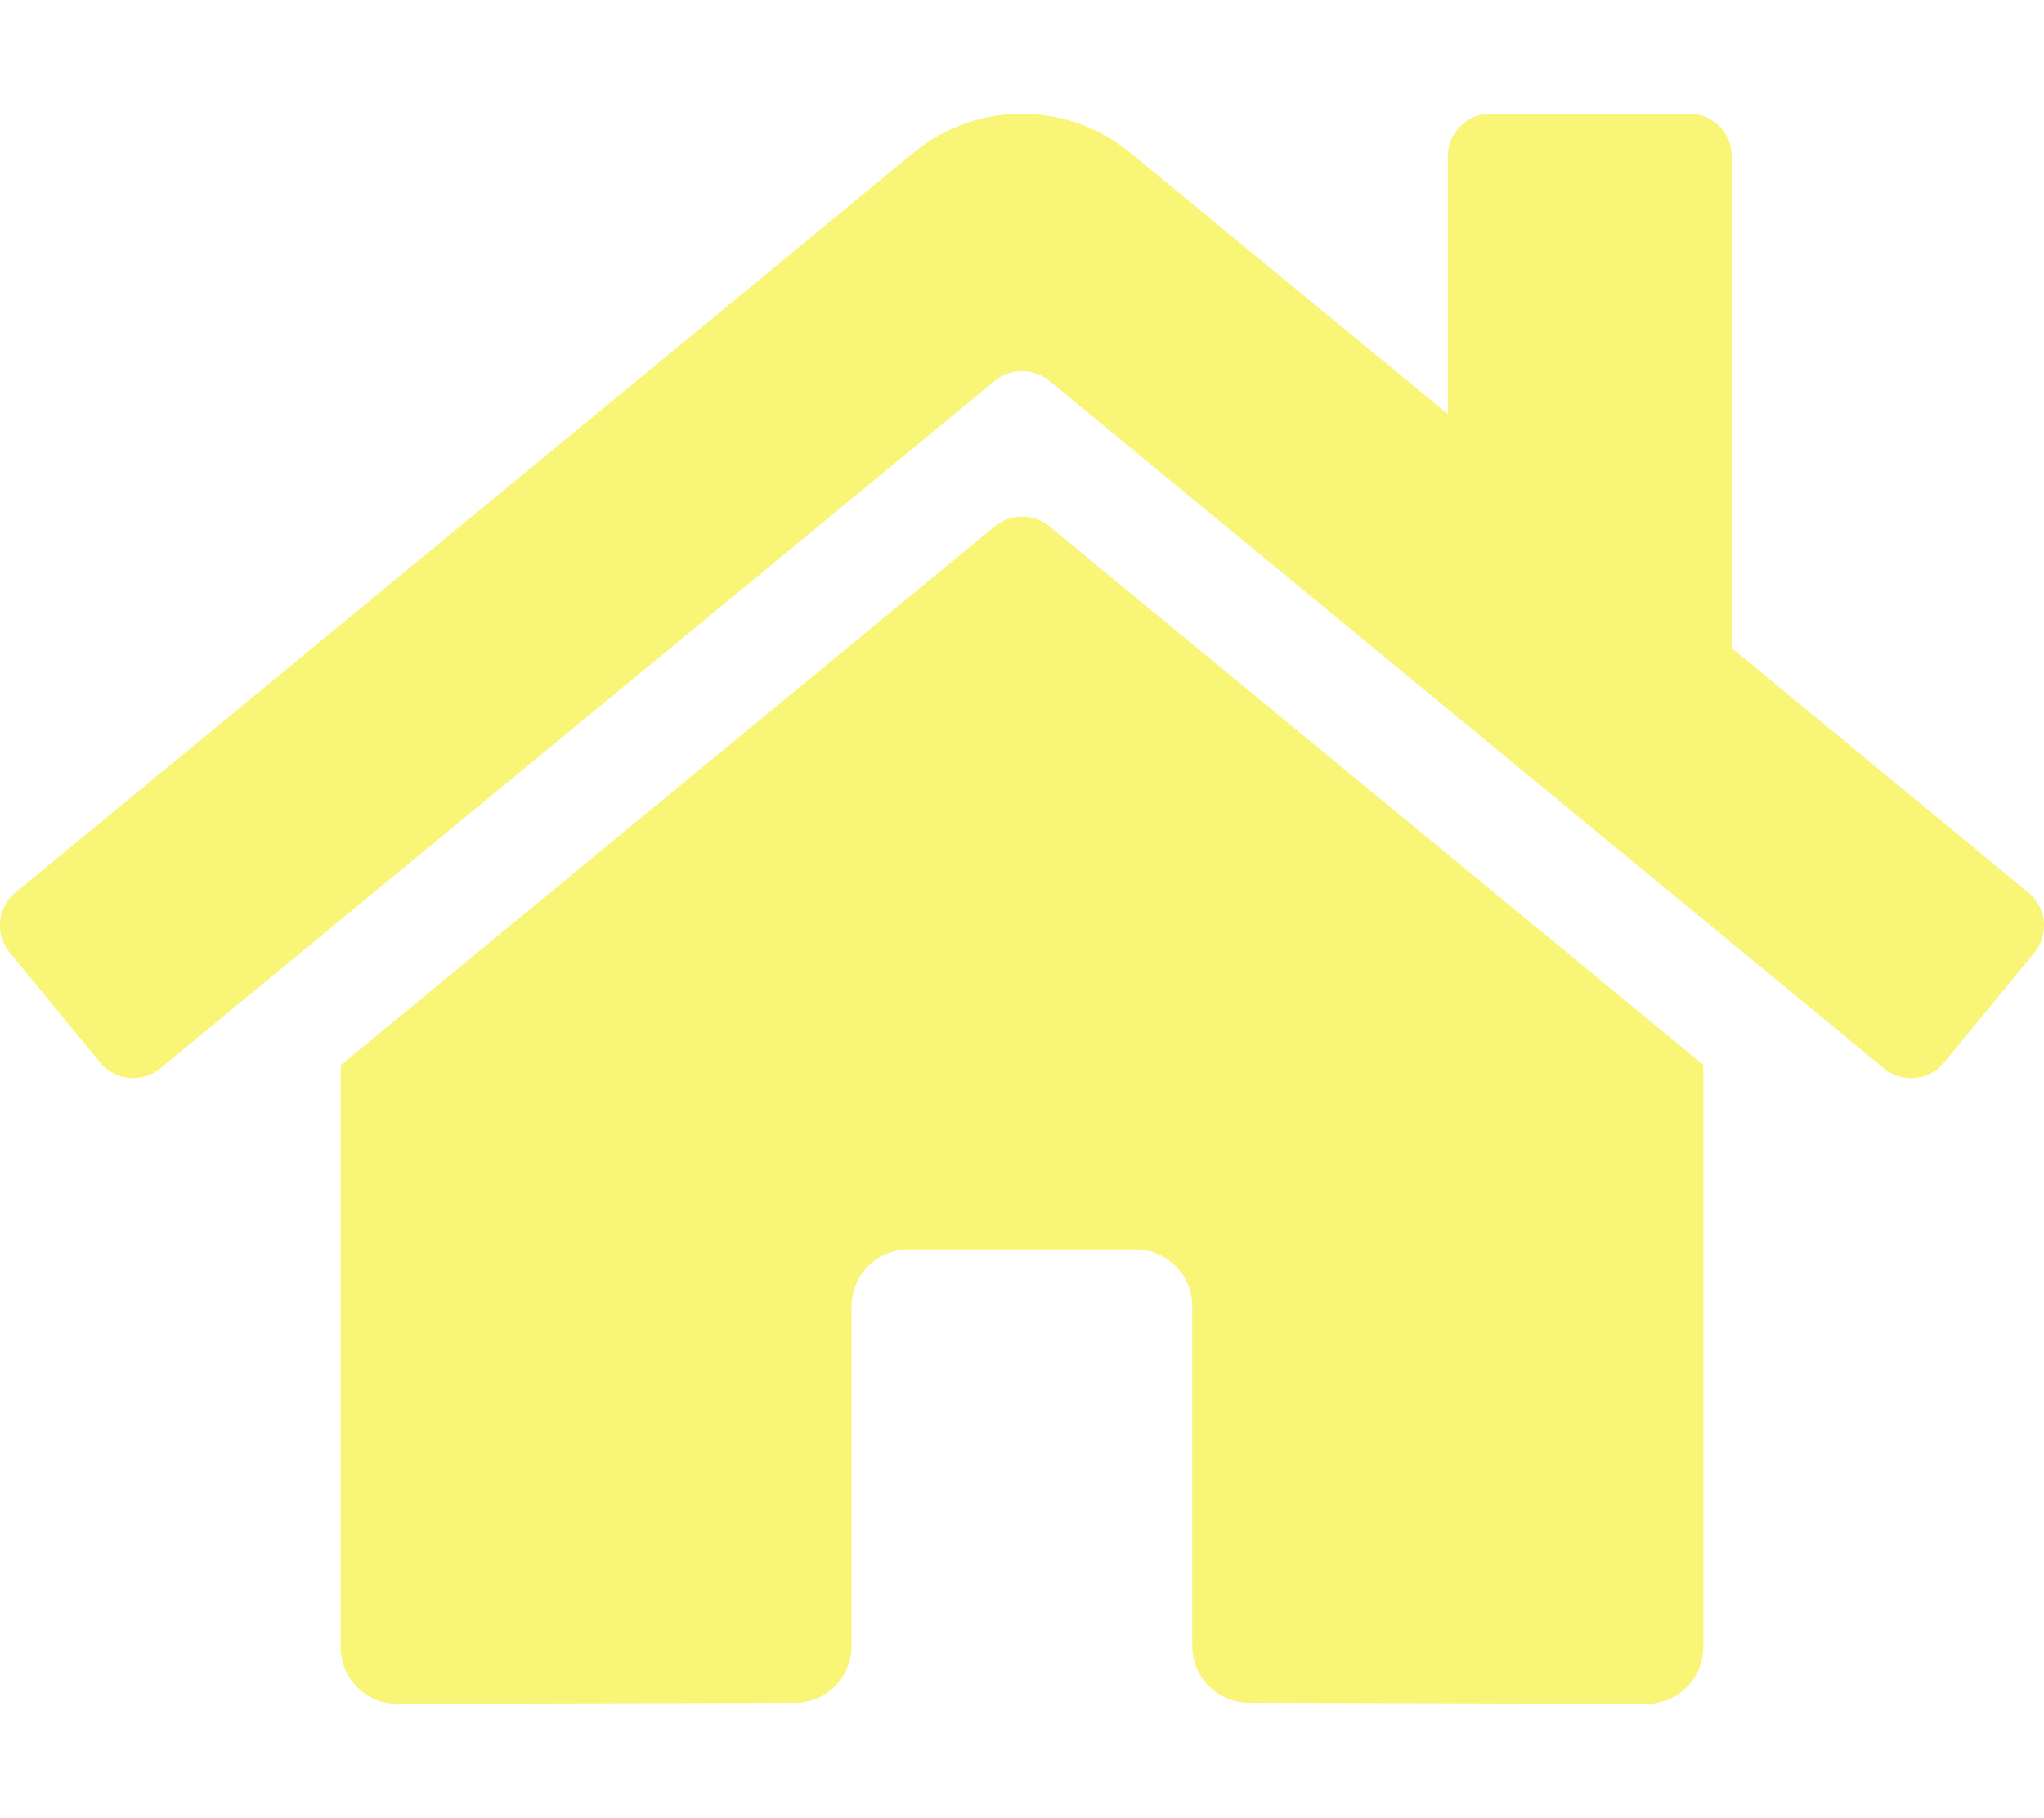
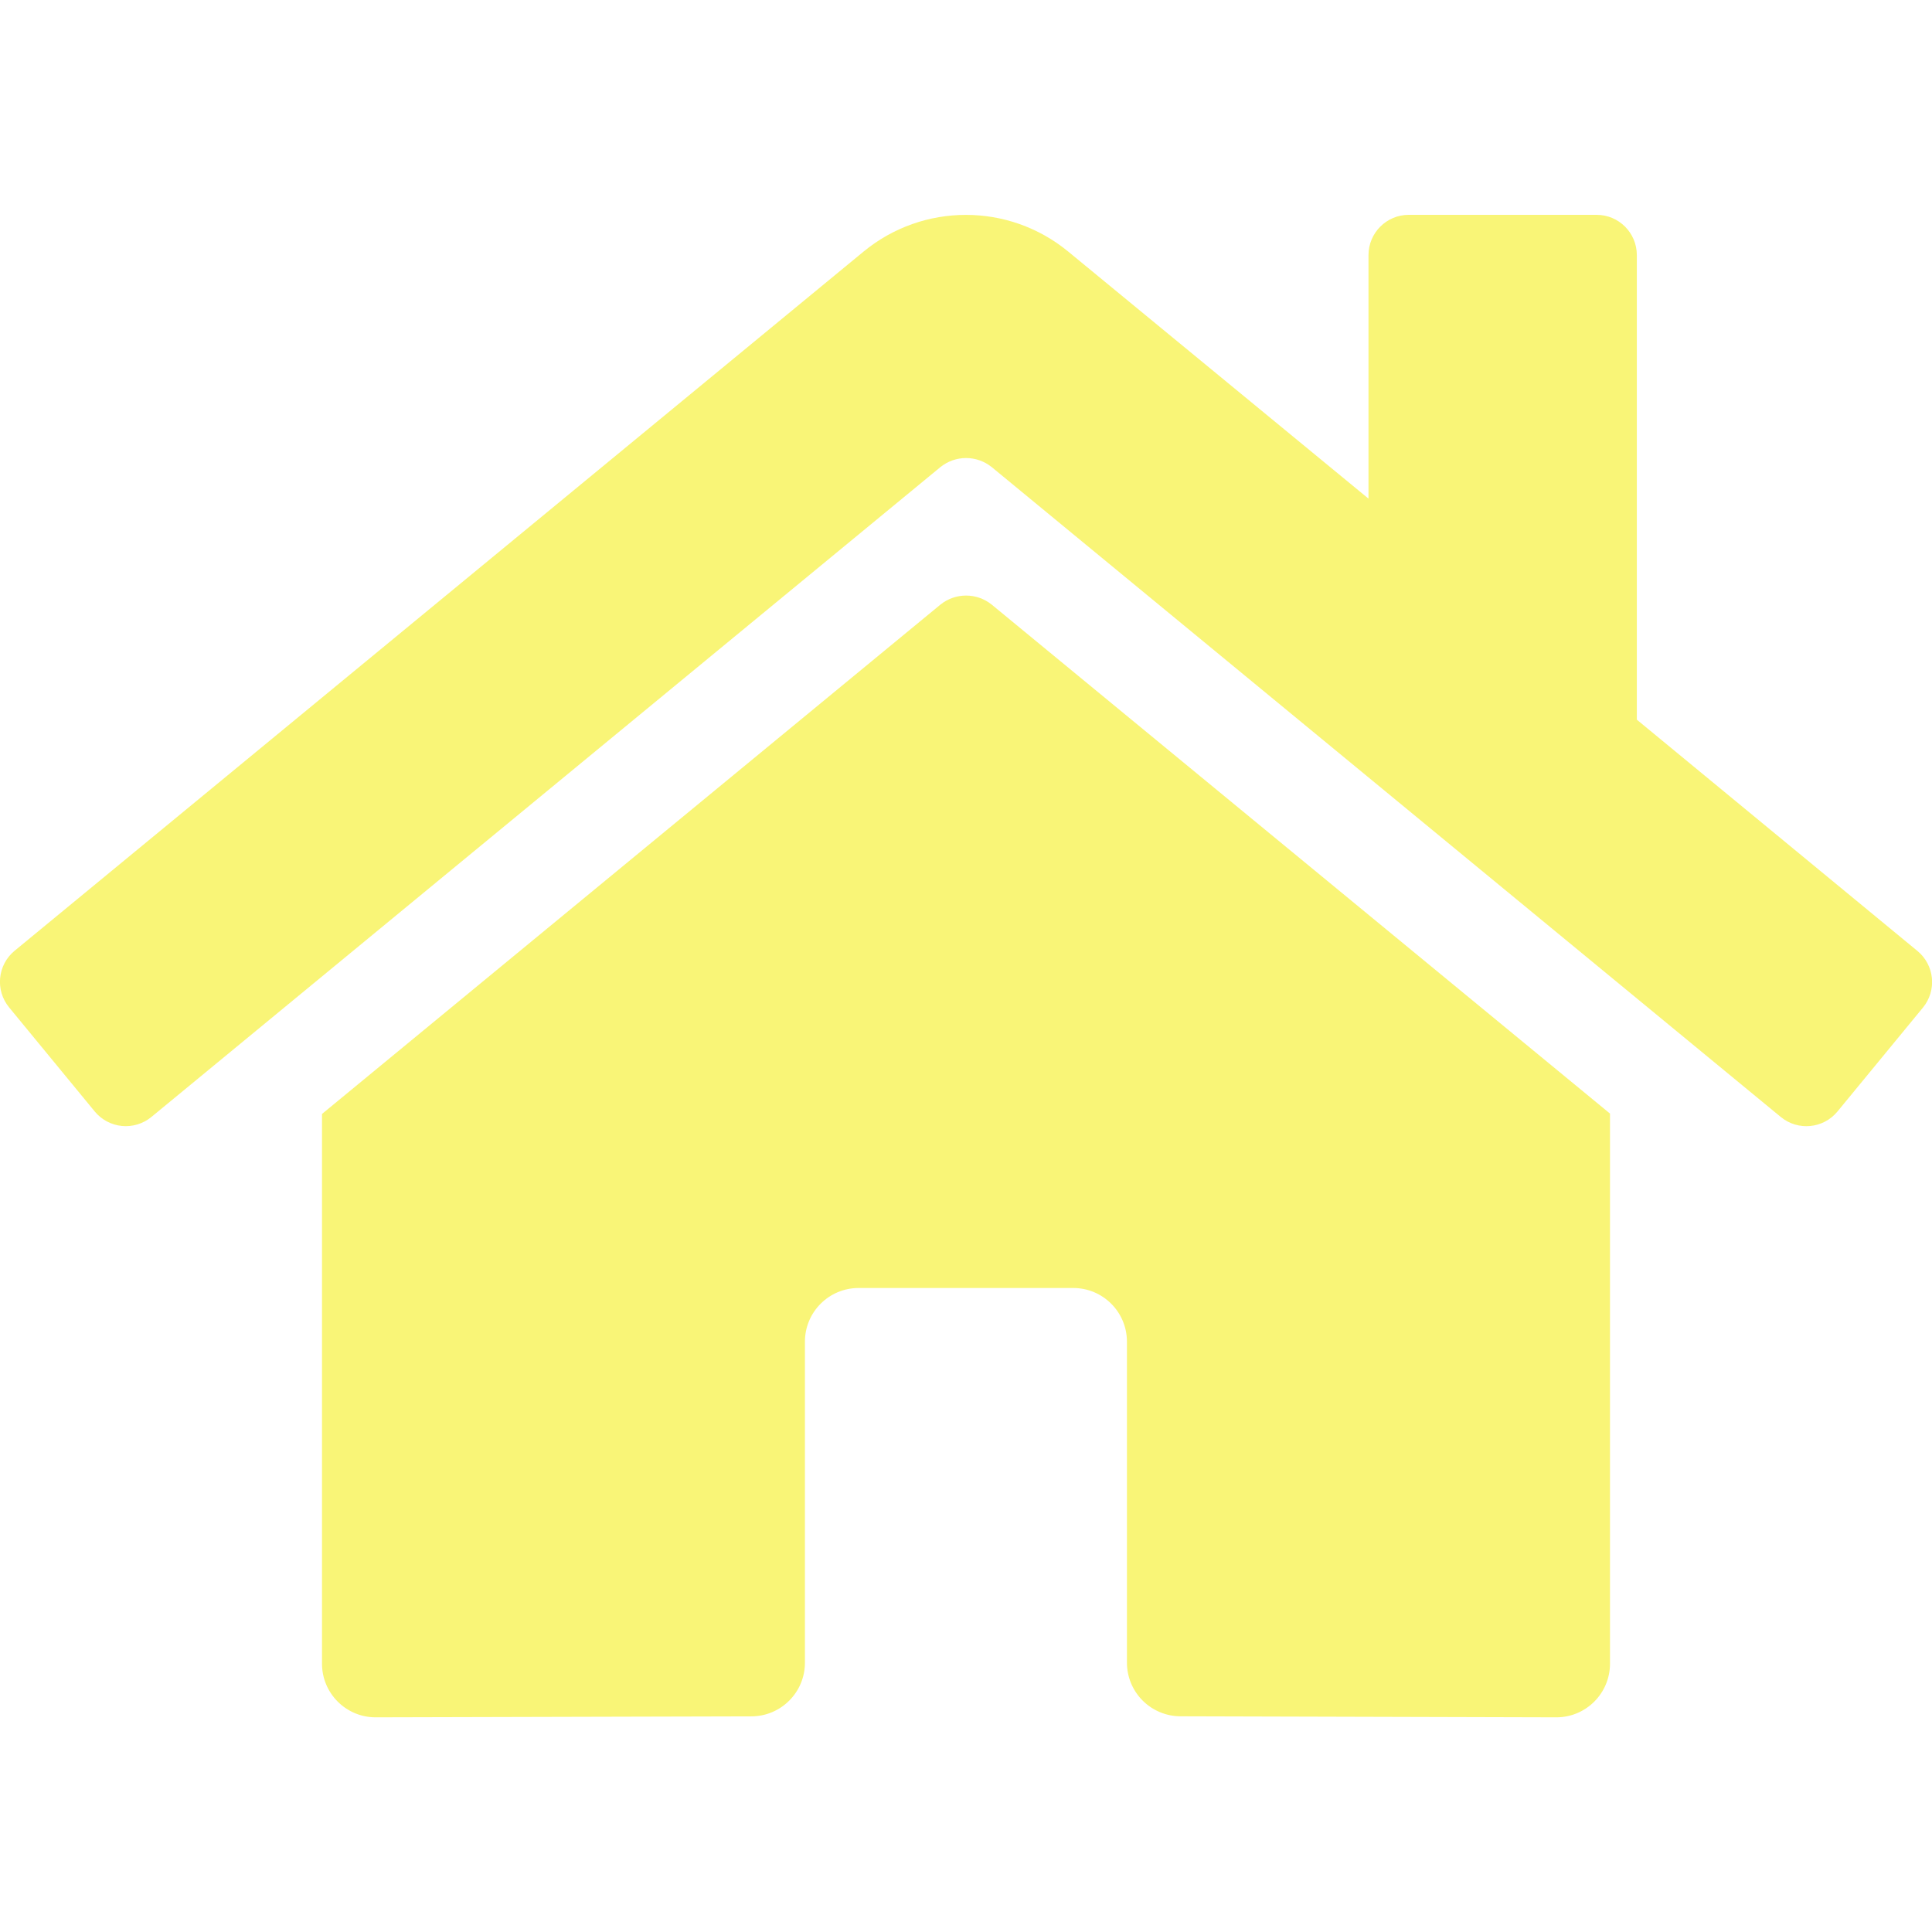
- <svg xmlns="http://www.w3.org/2000/svg" aria-hidden="true" focusable="false" data-prefix="fas" data-icon="home" class="svg-inline--fa fa-home fa-w-18" role="img" viewBox="0 0 576 512">
+ <svg xmlns="http://www.w3.org/2000/svg" aria-hidden="true" focusable="false" data-prefix="fas" data-icon="home" class="svg-inline--fa fa-home fa-w-18" role="img" width="28" height="28" viewBox="0 0 576 512">
  <path fill="#f9f577" d="M280.37 148.26L96 300.11V464a16 16 0 0 0 16 16l112.06-.29a16 16 0 0 0 15.92-16V368a16 16 0 0 1 16-16h64a16 16 0 0 1 16 16v95.64a16 16 0 0 0 16 16.05L464 480a16 16 0 0 0 16-16V300L295.67 148.26a12.19 12.19 0 0 0-15.3 0zM571.6 251.47L488 182.56V44.05a12 12 0 0 0-12-12h-56a12 12 0 0 0-12 12v72.61L318.47 43a48 48 0 0 0-61 0L4.34 251.47a12 12 0 0 0-1.6 16.9l25.5 31A12 12 0 0 0 45.15 301l235.22-193.74a12.19 12.19 0 0 1 15.3 0L530.9 301a12 12 0 0 0 16.9-1.6l25.5-31a12 12 0 0 0-1.7-16.93z" />
</svg>
